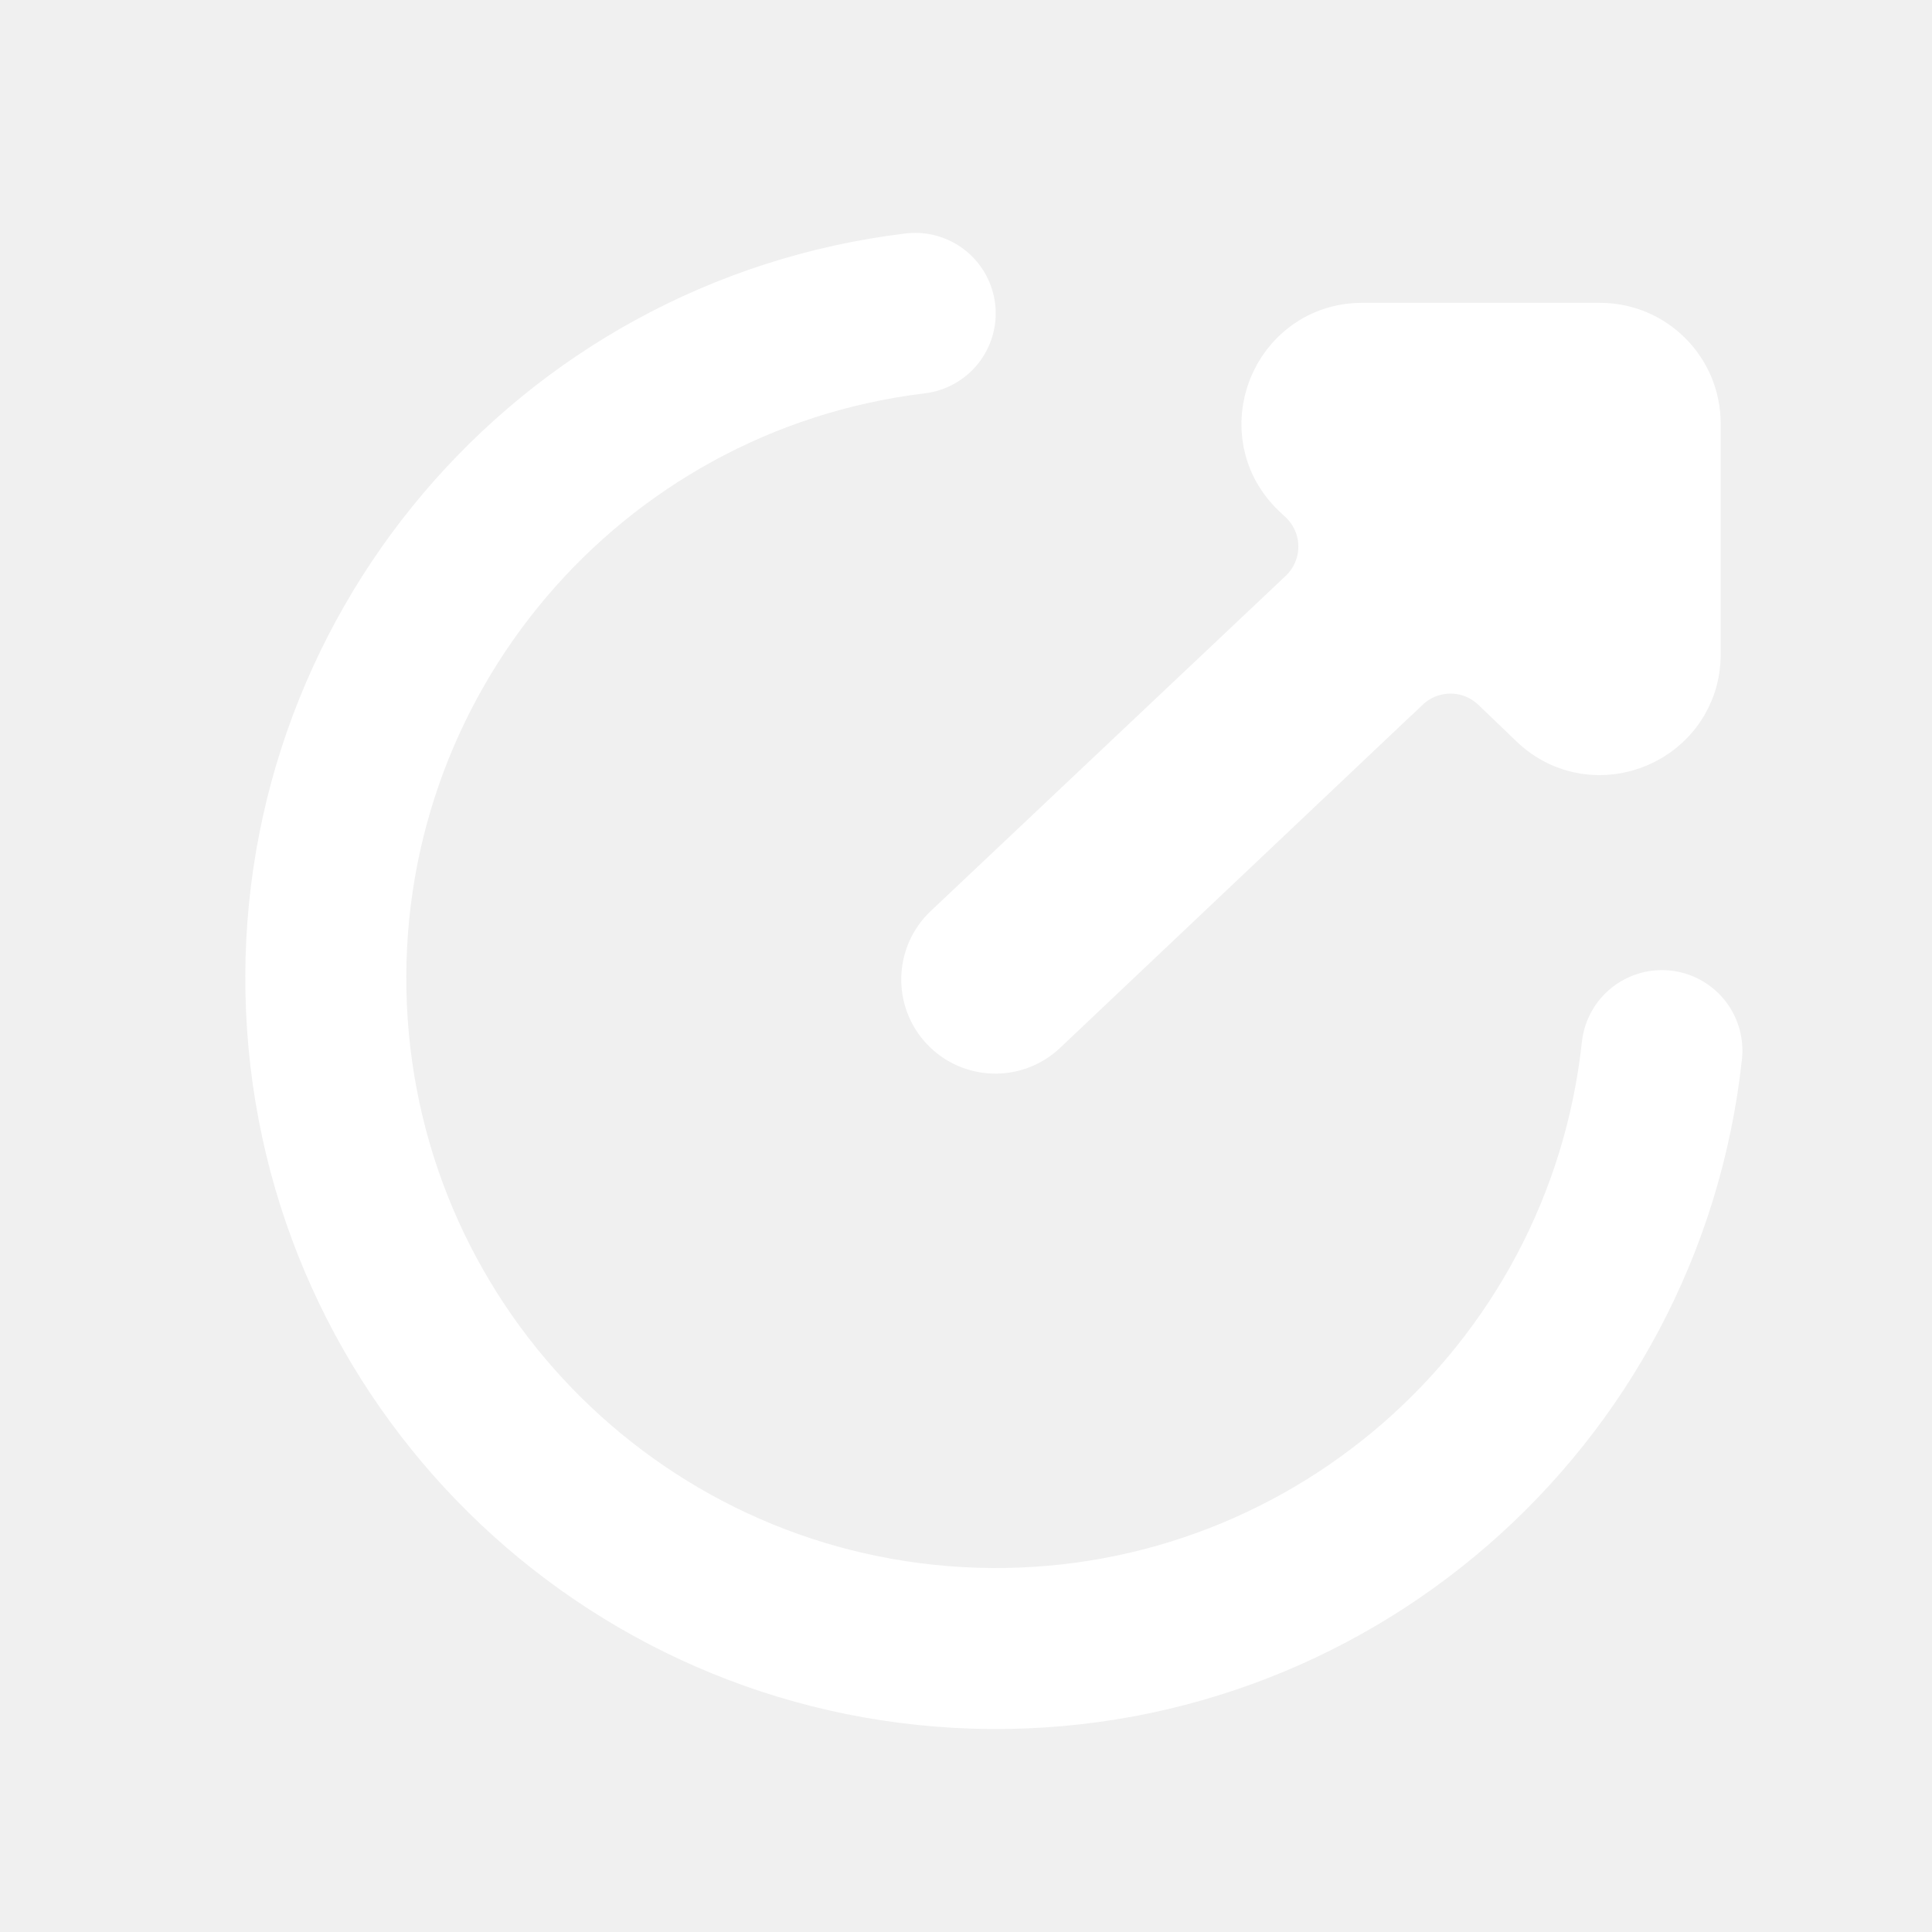
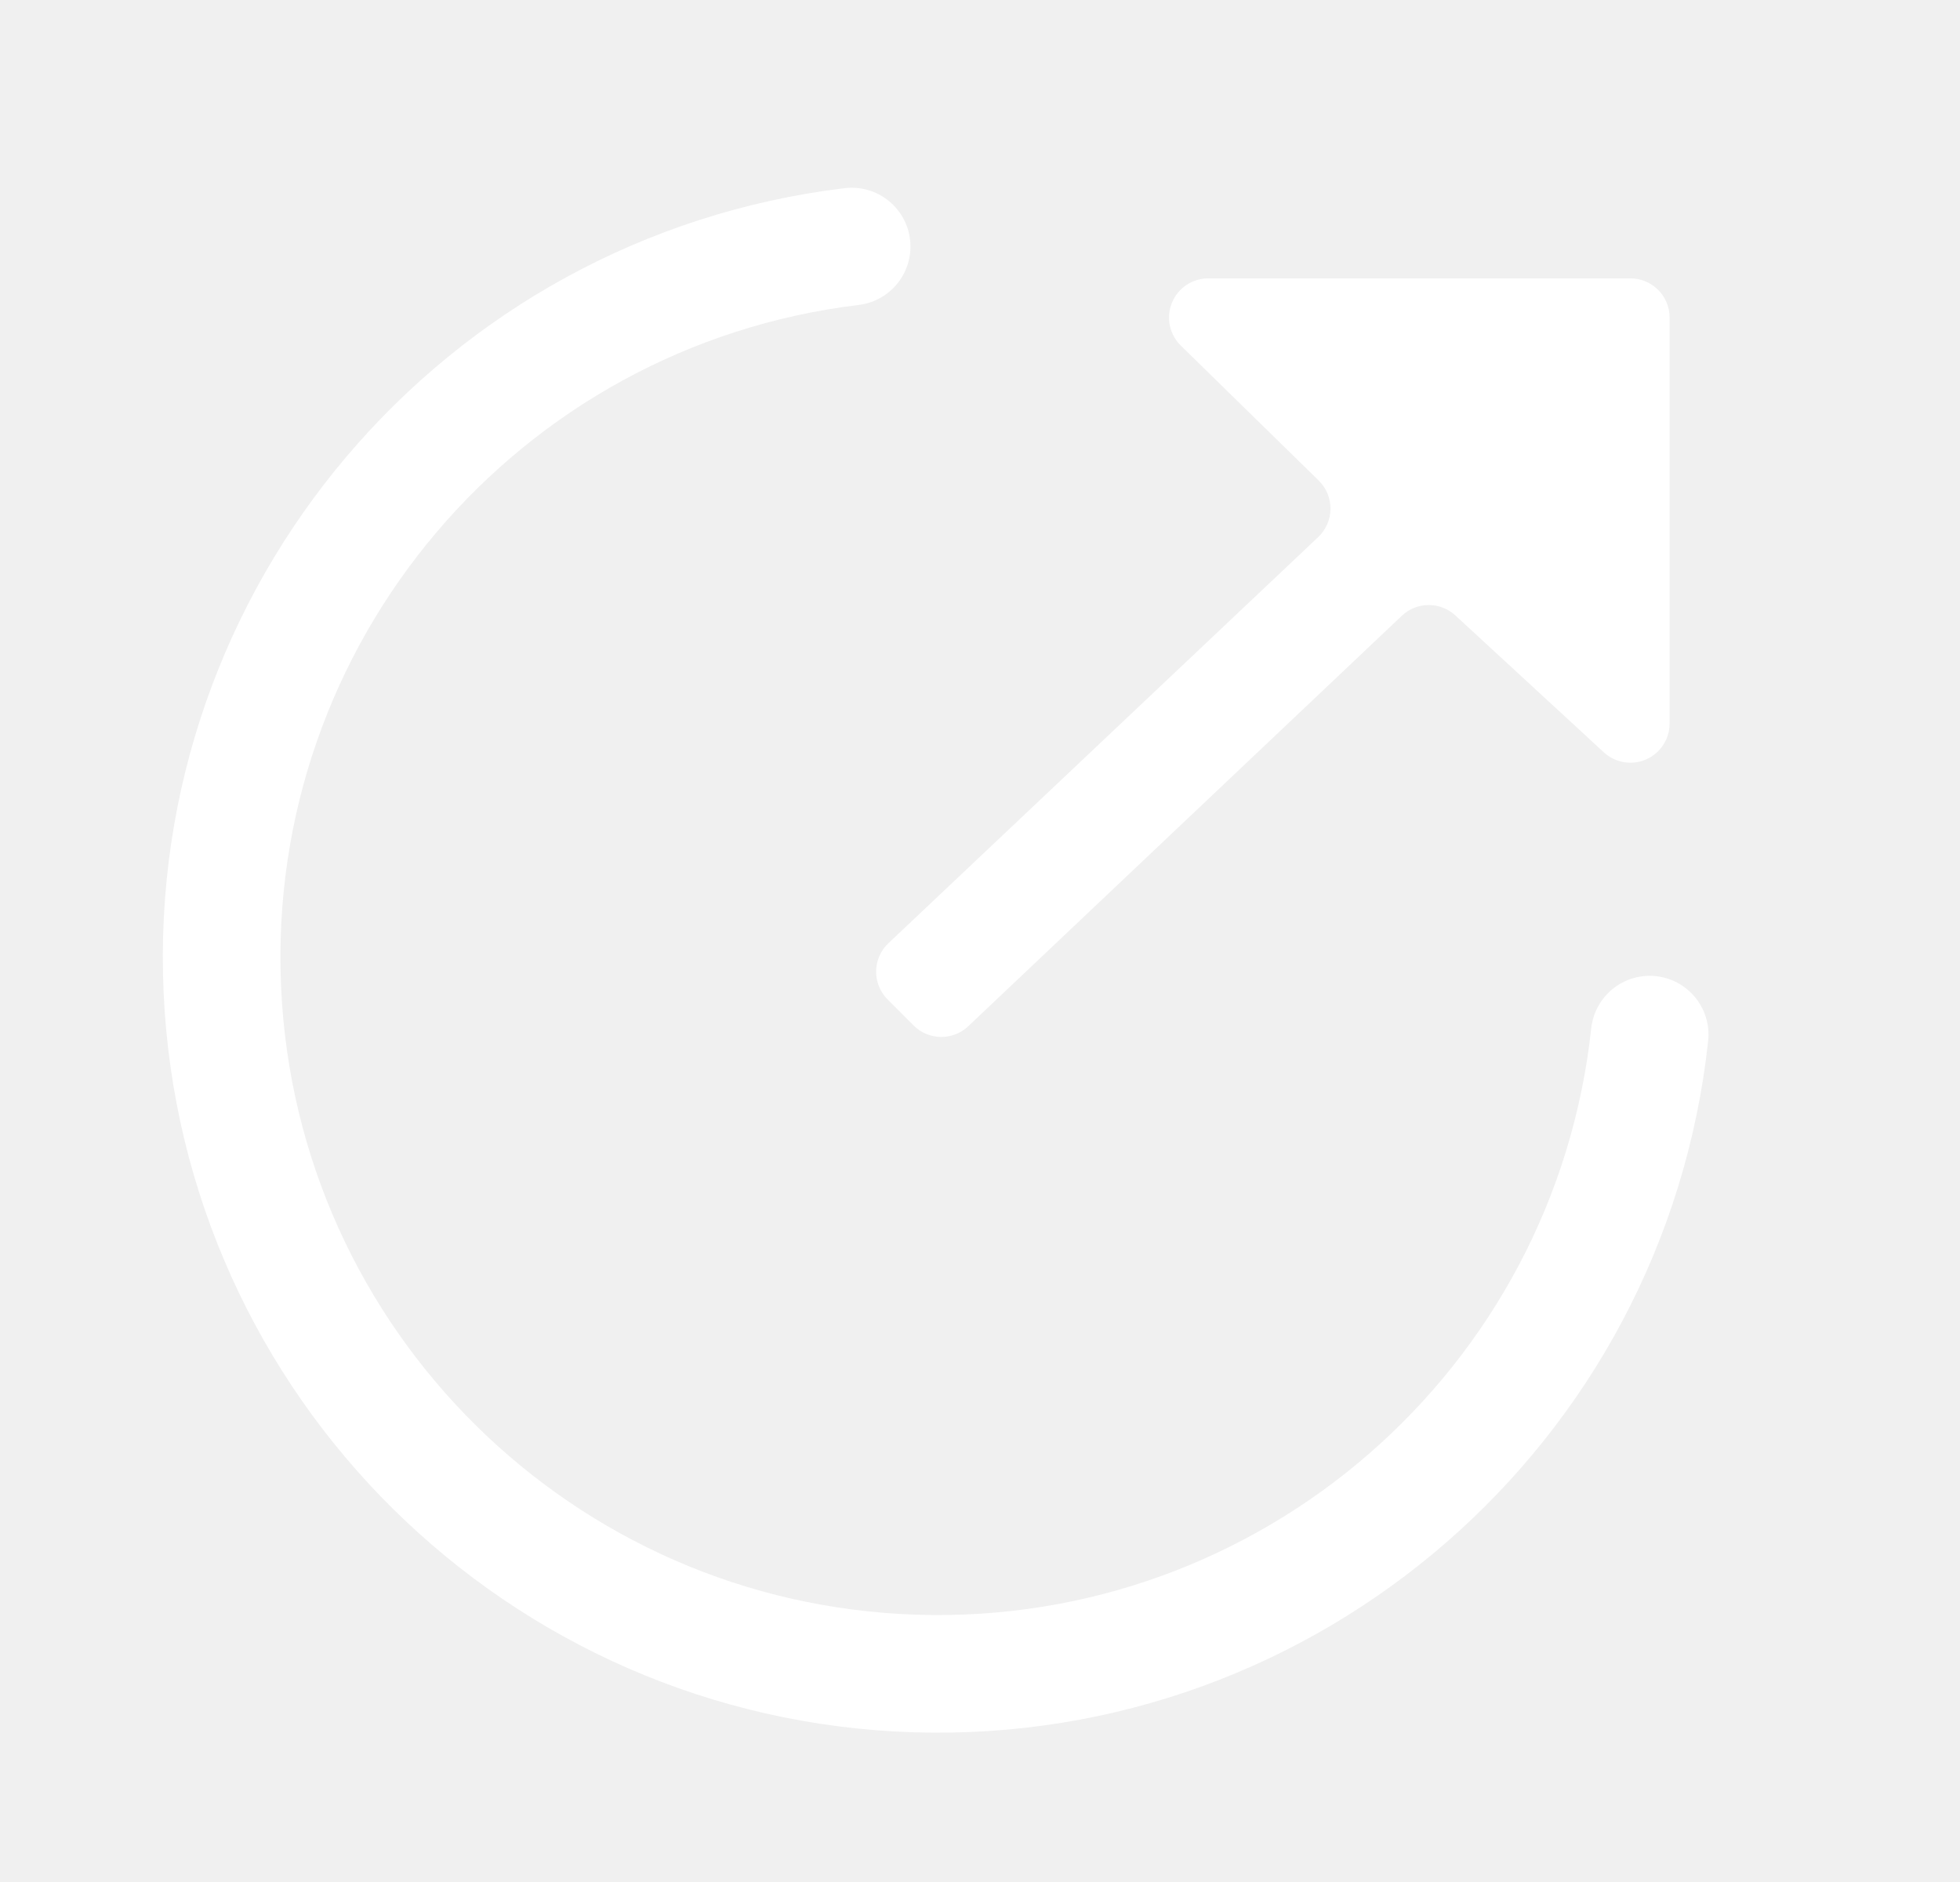
- <svg xmlns="http://www.w3.org/2000/svg" width="24" height="24" fill="none">
-   <path d="M20.645 13.051a8.323 8.323 0 1 1-9.276-9.158" stroke="#fff" stroke-width="2" stroke-linecap="round" />
-   <path d="m17.33 8.39-4.505 4.264a.669.669 0 1 1-.92-.973l4.41-4.164a1 1 0 0 0-.002-1.456l-.074-.069c-.661-.62-.222-1.73.684-1.73h2.952a1 1 0 0 1 1 1v2.865c0 .881-1.057 1.332-1.692.721l-.472-.453a1 1 0 0 0-1.38-.005Z" fill="#fff" stroke="#fff" />
+ <svg xmlns="http://www.w3.org/2000/svg" width="25" height="24" fill="none">
+   <path d="M21.042 13.194a9.134 9.134 0 1 1-10.179-10.05" stroke="#fff" stroke-width="1.5" stroke-linecap="round" />
+   <path d="m11.653 13.077-.332-.332a.5.5 0 0 1 .01-.716l5.483-5.18a.5.5 0 0 0 .007-.72l-1.76-1.722a.5.5 0 0 1 .35-.857h5.385a.5.5 0 0 1 .5.5v5.175a.5.5 0 0 1-.84.368l-1.893-1.745a.5.5 0 0 0-.683.005l-5.53 5.234a.5.5 0 0 1-.697-.01" fill="#fff" />
</svg>
